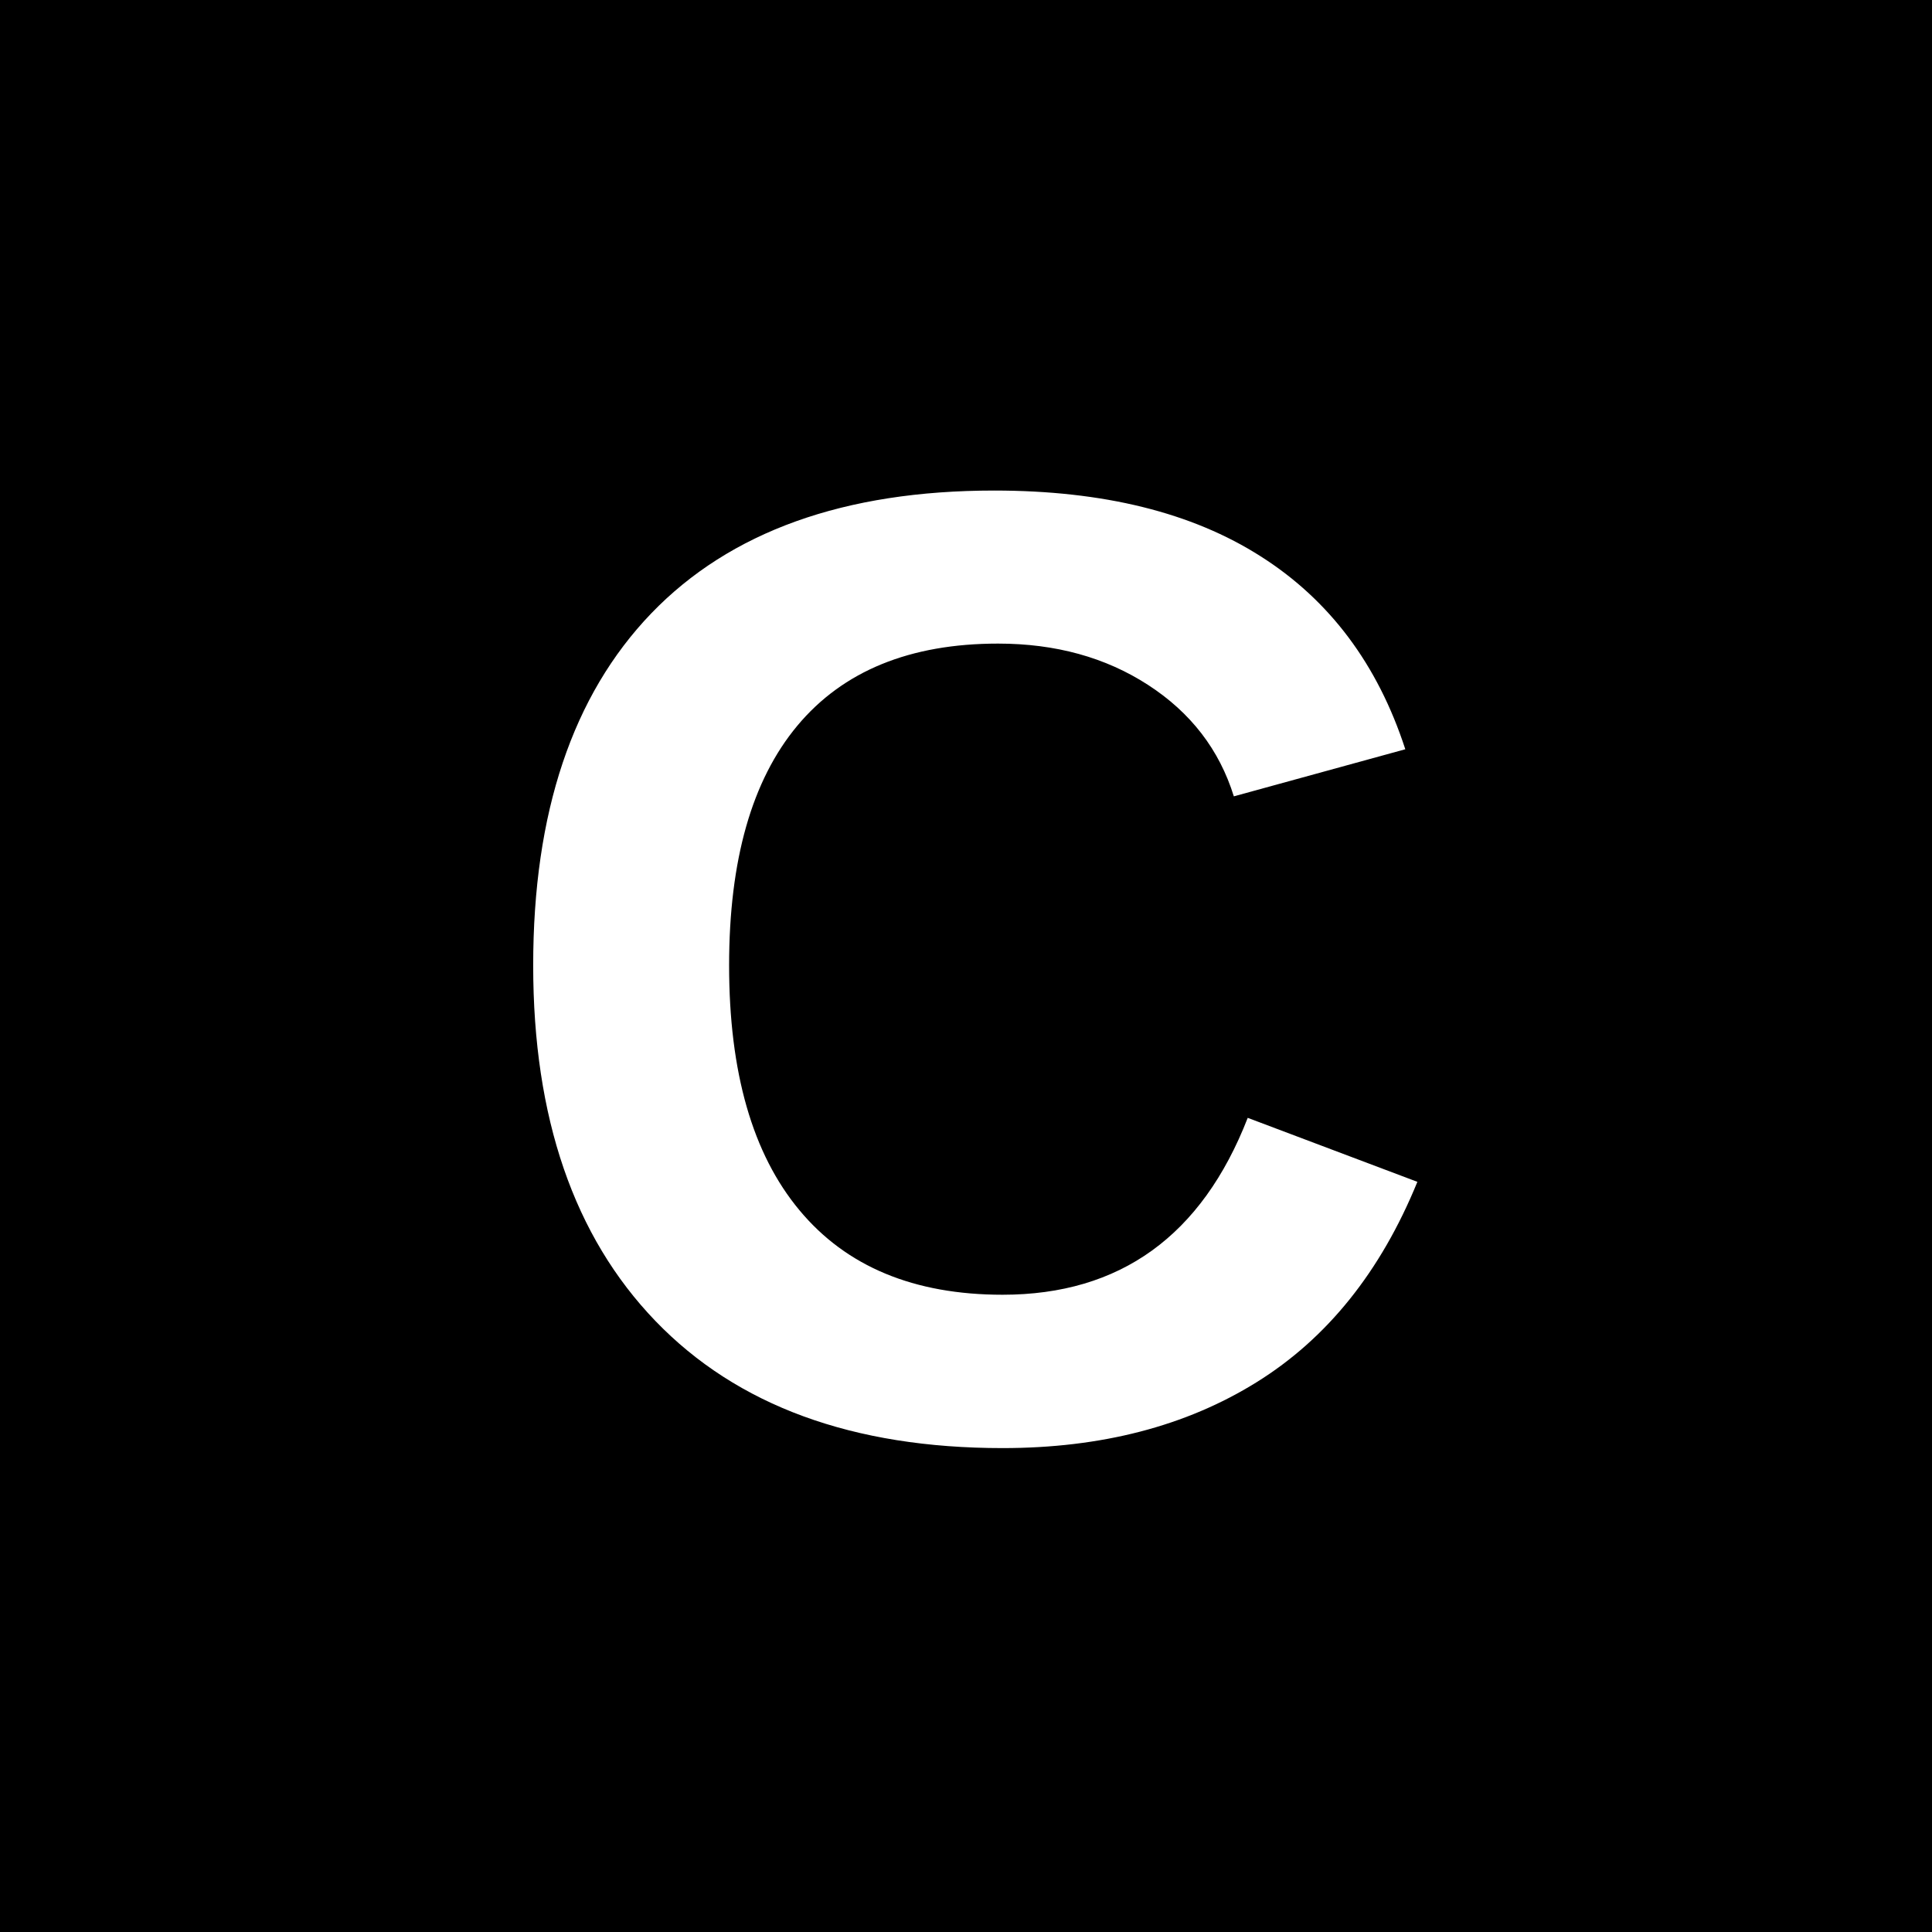
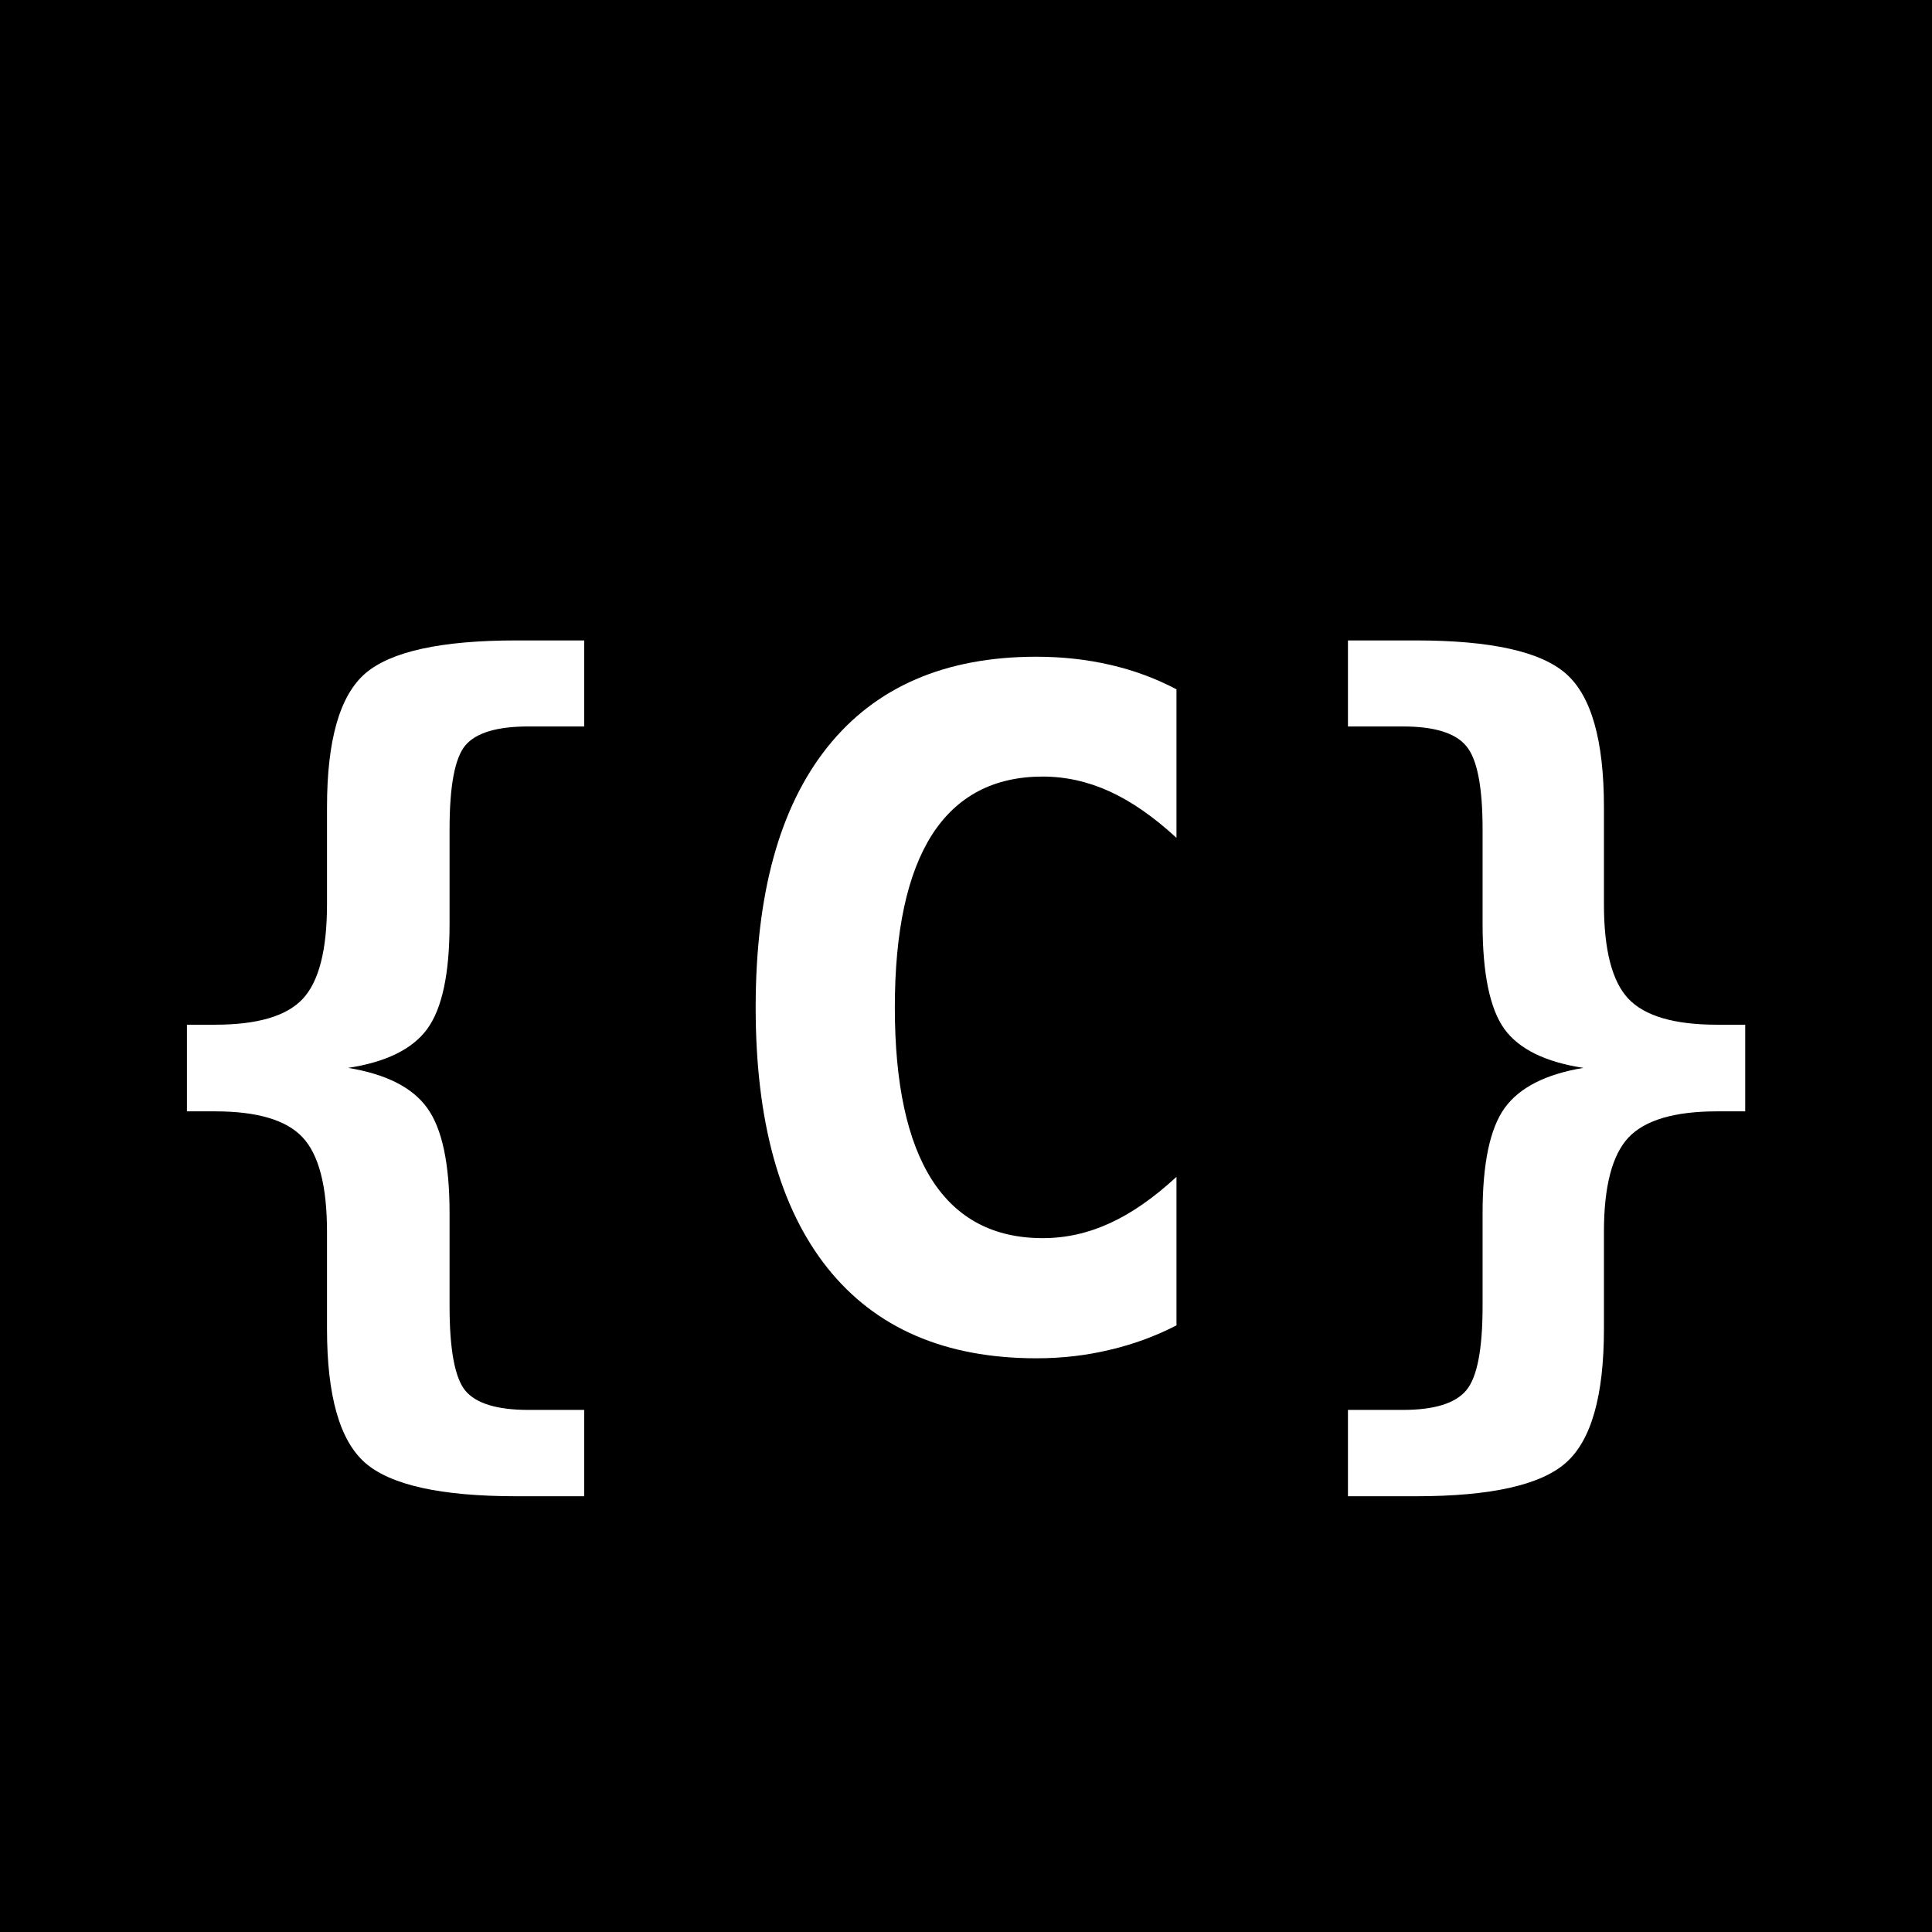
<svg xmlns="http://www.w3.org/2000/svg" viewBox="0 0 100 100">
  <rect width="100" height="100" fill="#000000" />
-   <text x="50" y="50" font-family="Arial, sans-serif" font-size="70" font-weight="bold" fill="#ffffff" text-anchor="middle" dominant-baseline="central">C</text>
+   <text x="20" y="56" font-family="monospace" font-size="48" font-weight="bold" fill="#ffffff" text-anchor="middle" dominant-baseline="middle">{</text>
+   <text x="50" y="56" font-family="monospace" font-size="48" font-weight="bold" fill="#ffffff" text-anchor="middle" dominant-baseline="middle">C</text>
+   <text x="80" y="56" font-family="monospace" font-size="48" font-weight="bold" fill="#ffffff" text-anchor="middle" dominant-baseline="middle">}</text>
</svg>
